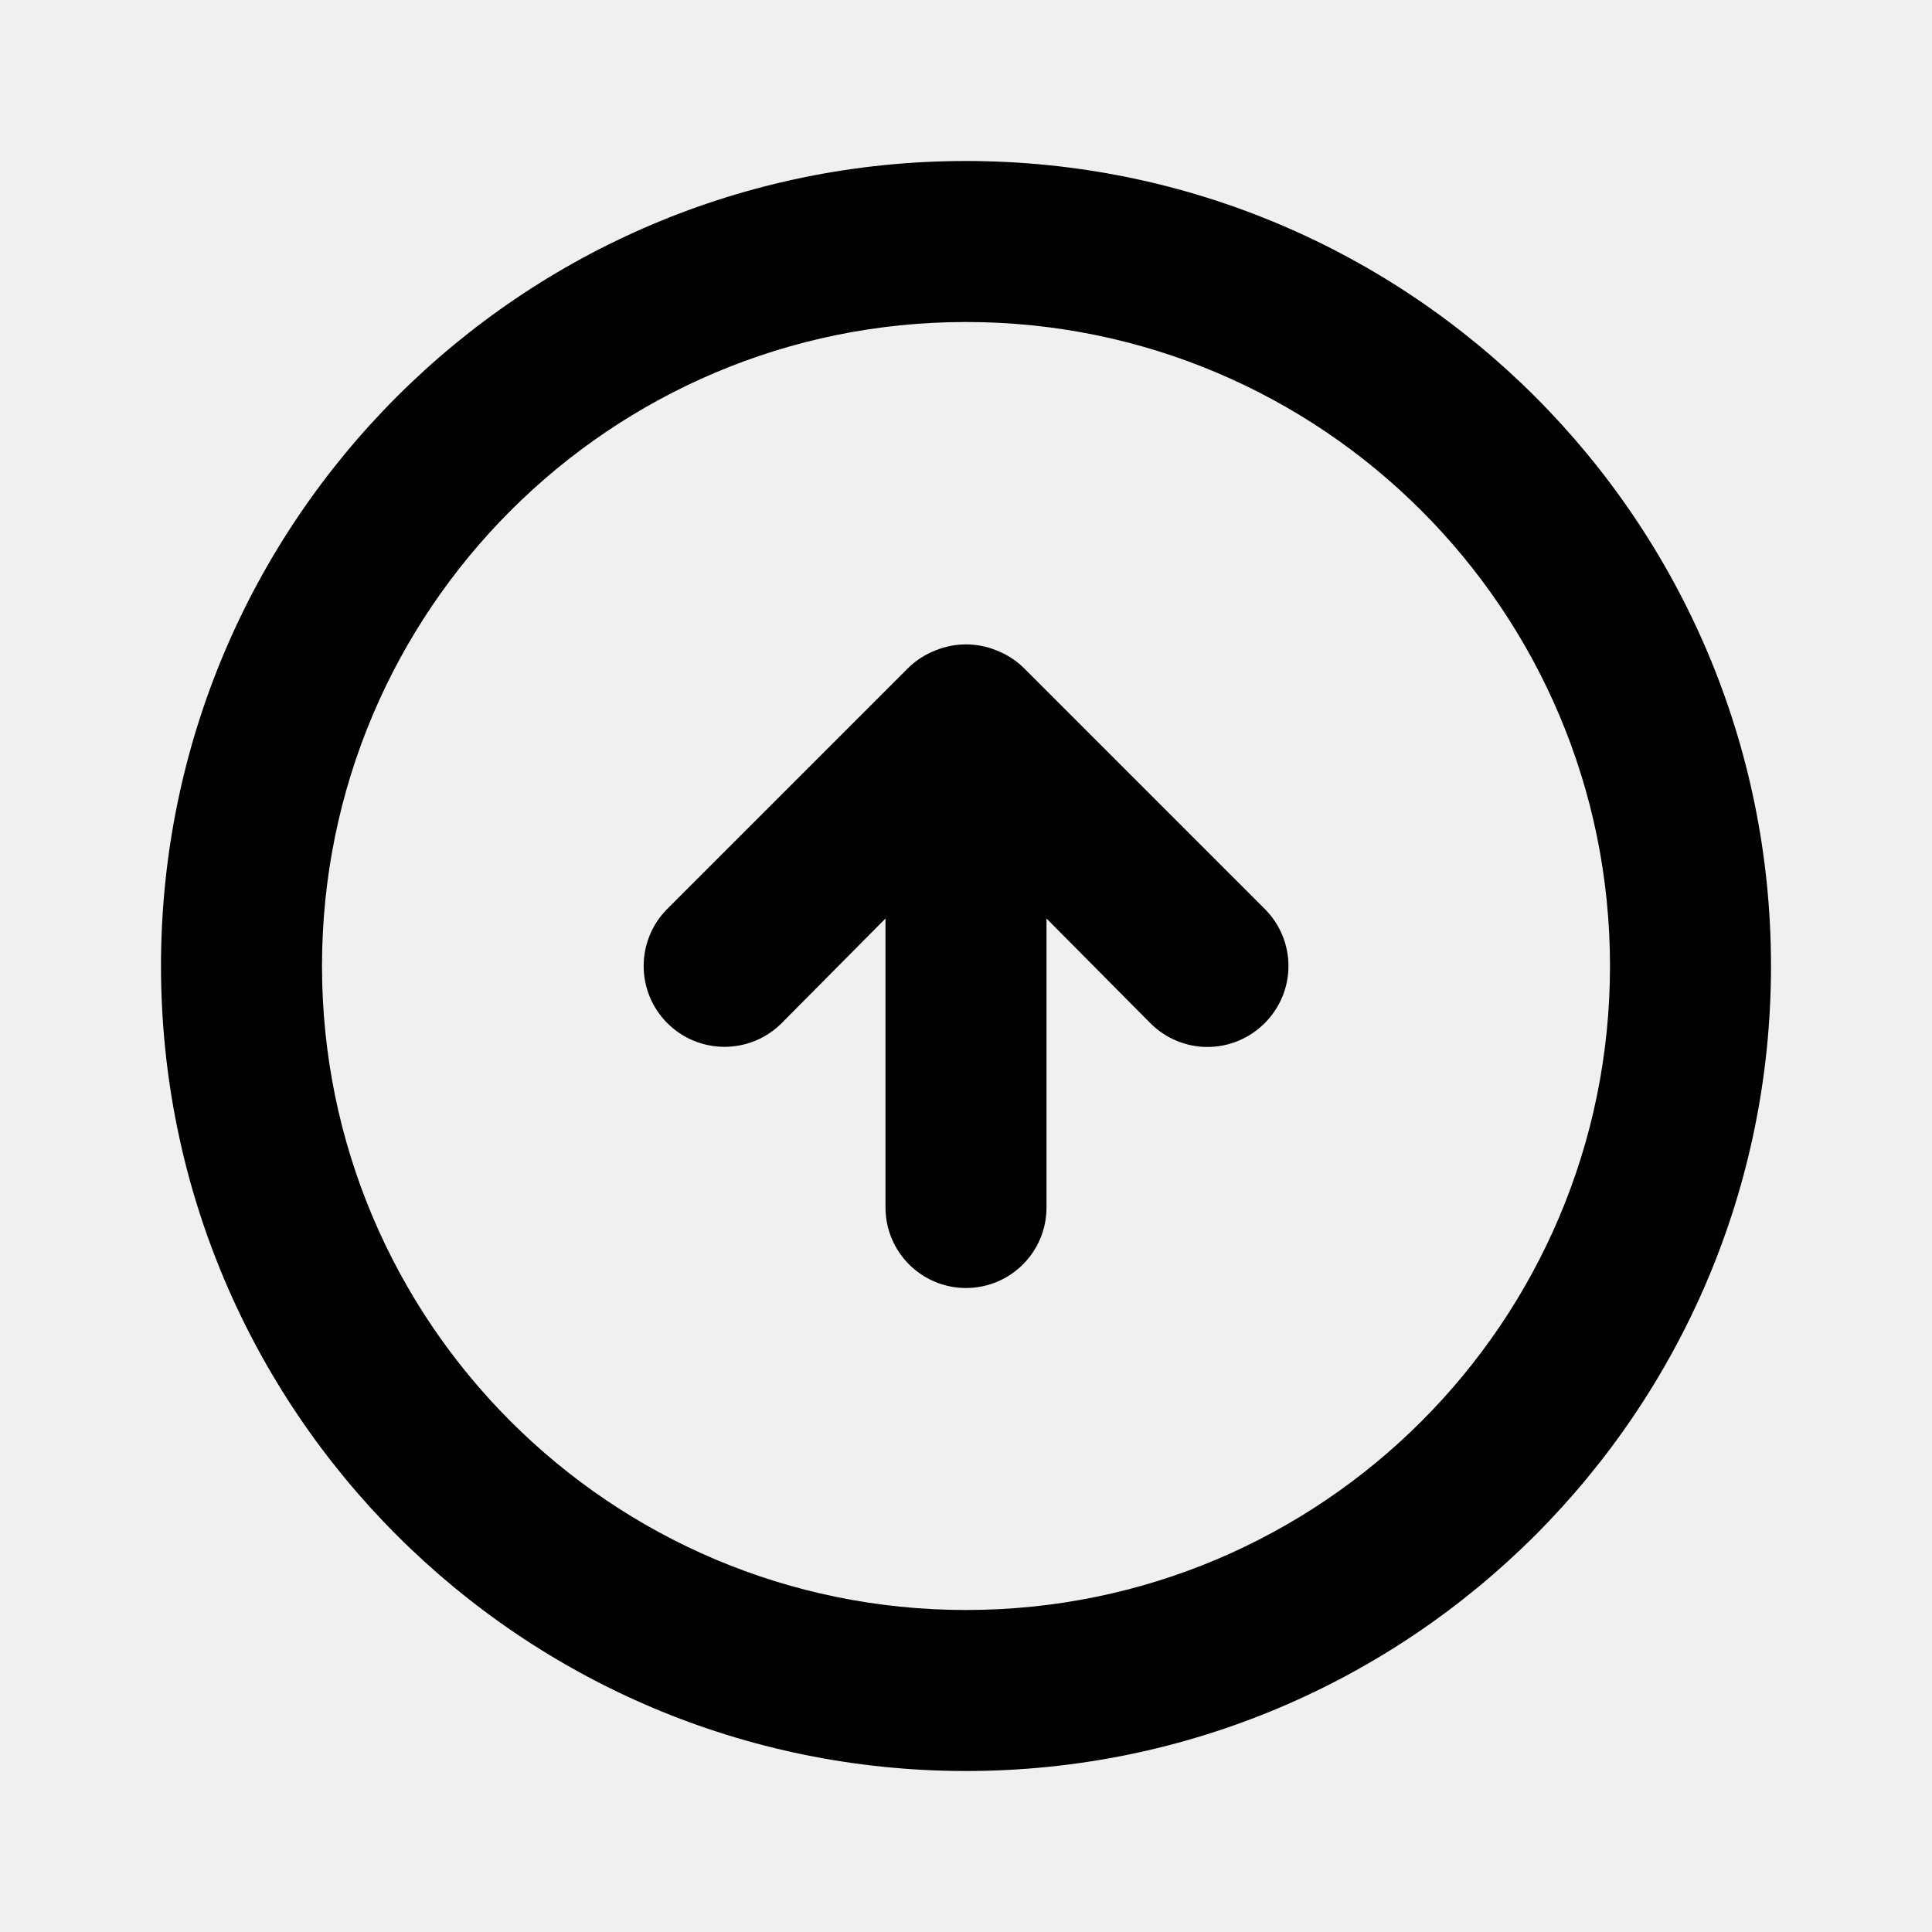
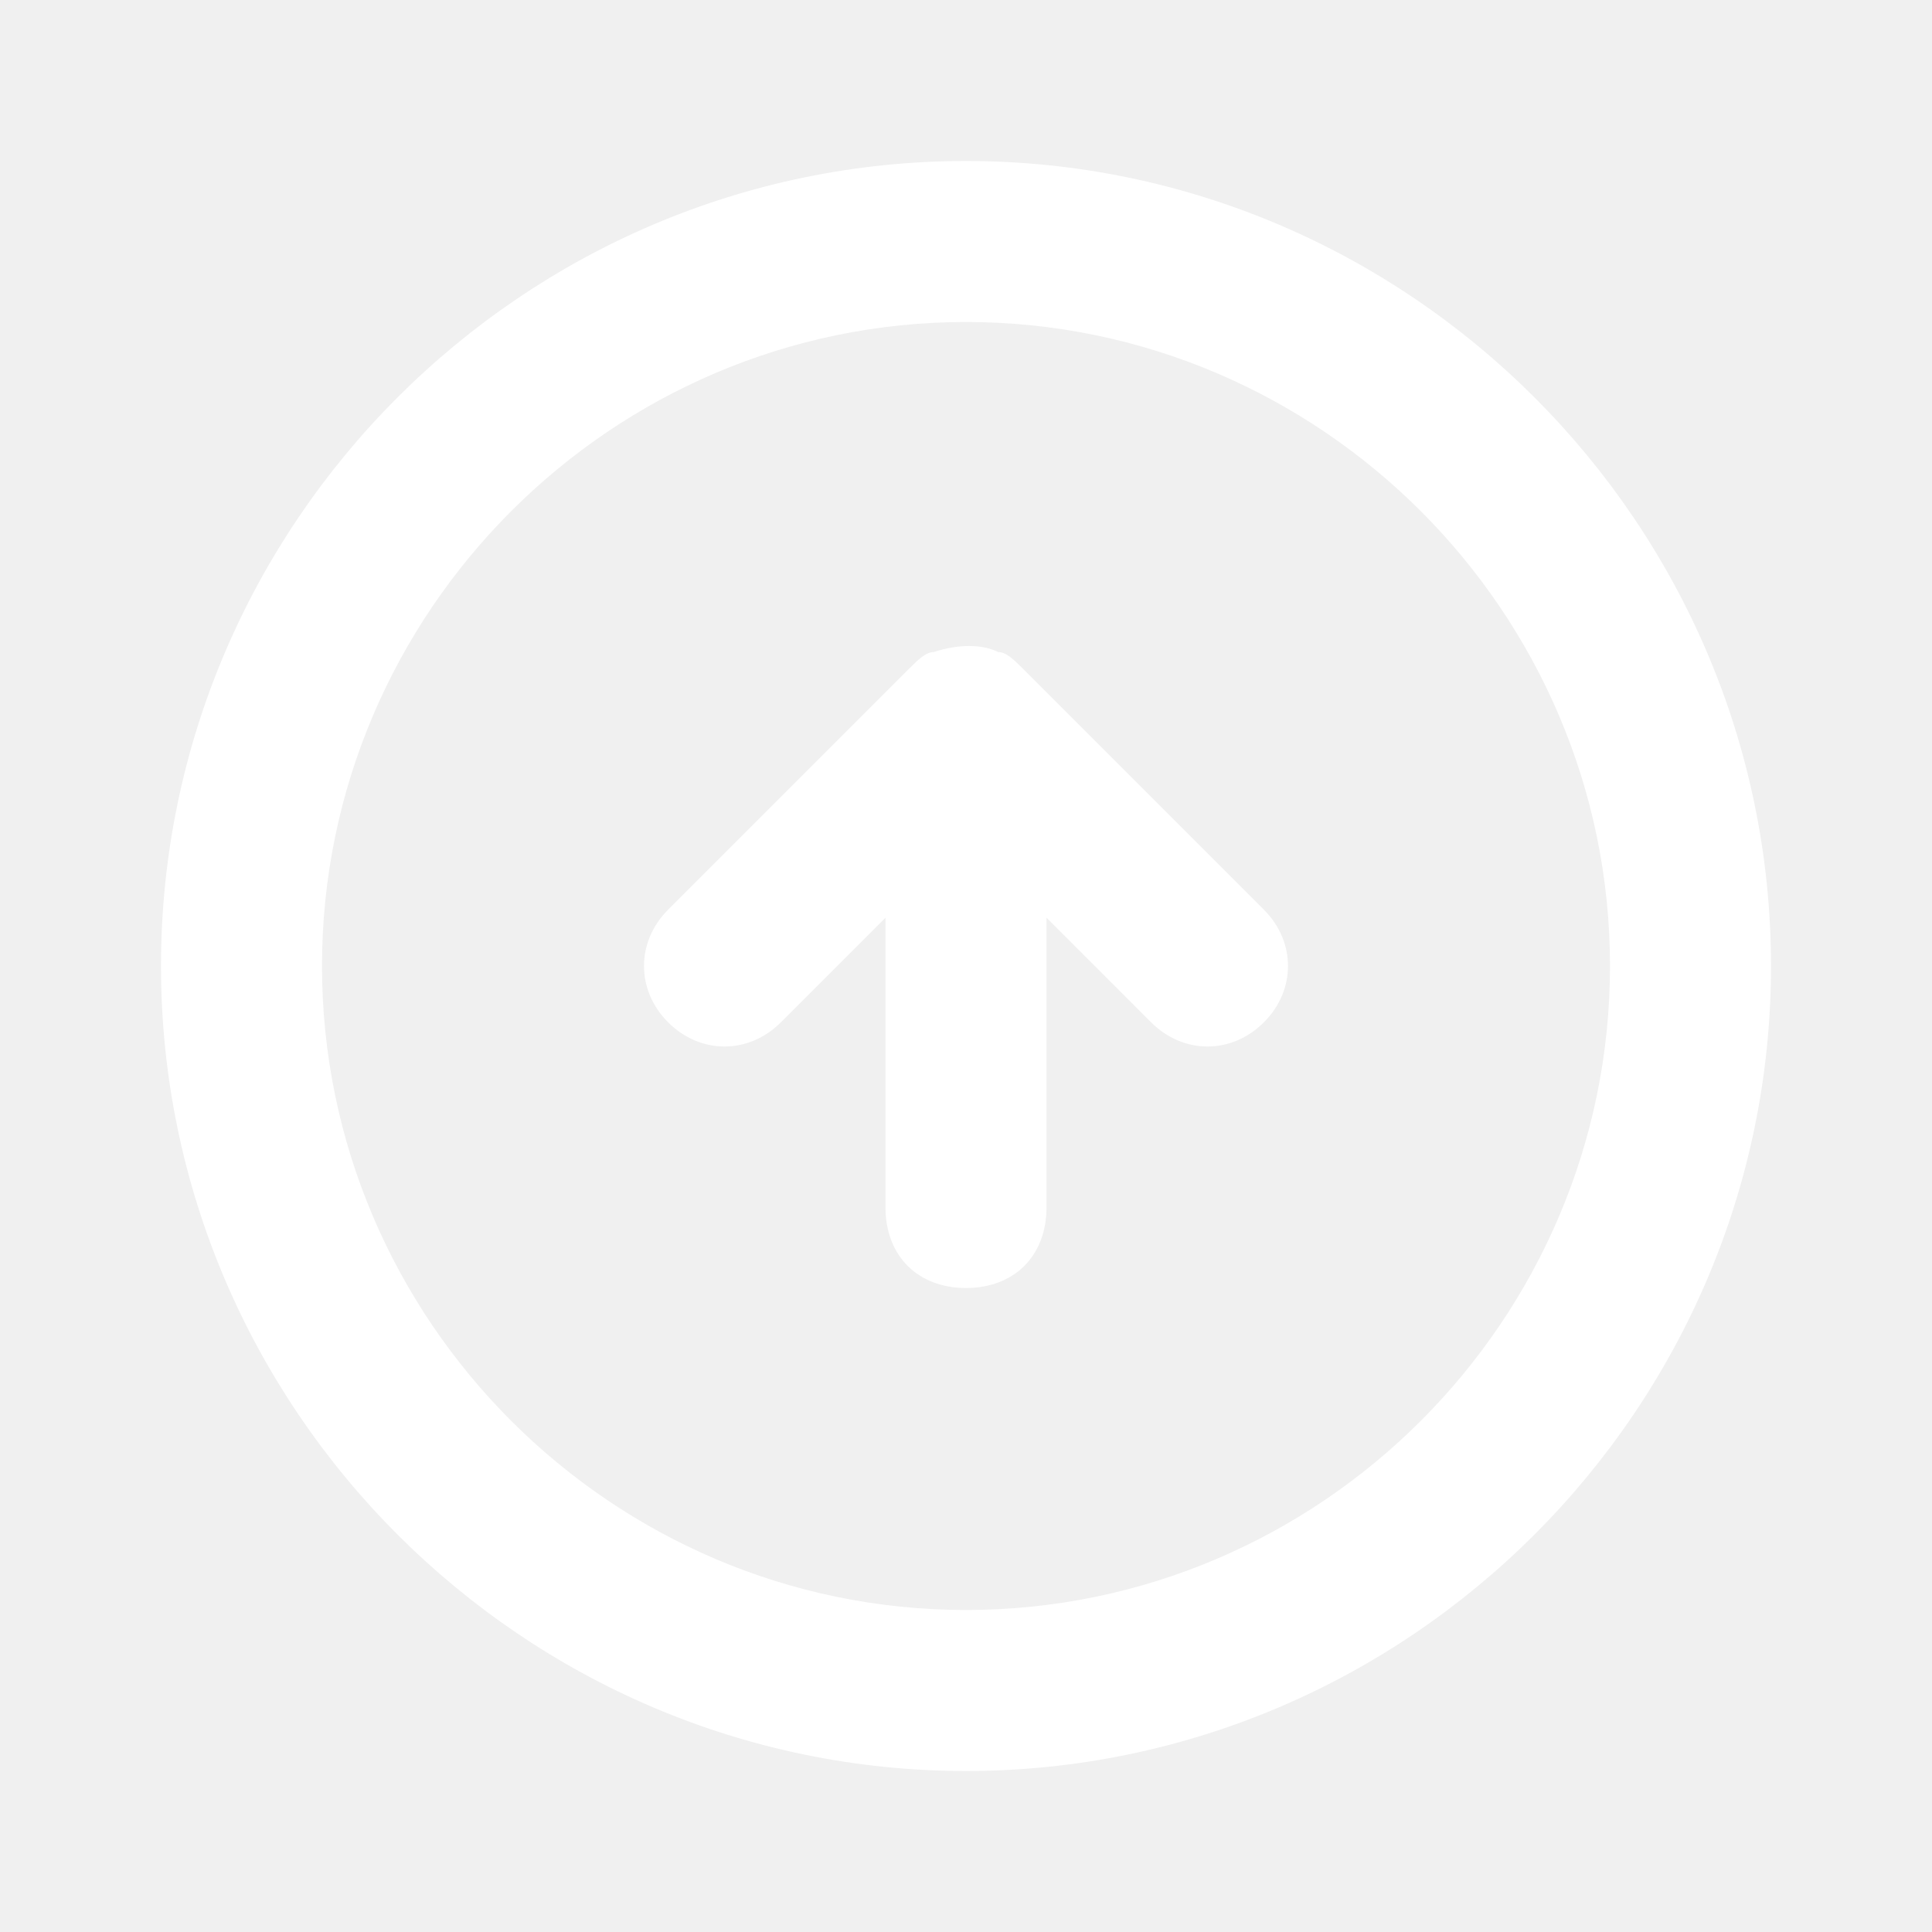
- <svg xmlns="http://www.w3.org/2000/svg" viewBox="0 0 24 24">
-   <path fill="#000000" d="M12.71,8.29a1,1,0,0,0-.33-.21,1,1,0,0,0-.76,0,1,1,0,0,0-.33.21l-3,3a1,1,0,0,0,1.42,1.42L11,11.41V15a1,1,0,0,0,2,0V11.41l1.29,1.3a1,1,0,0,0,1.42,0,1,1,0,0,0,0-1.42ZM12,2A10,10,0,1,0,22,12,10,10,0,0,0,12,2Zm0,18a8,8,0,1,1,8-8A8,8,0,0,1,12,20Z" />
+ <svg xmlns="http://www.w3.org/2000/svg" version="1.1" id="Capa_1" x="0px" y="0px" viewBox="0 0 24 24" style="enable-background:new 0 0 24 24;" xml:space="preserve">
+   <style type="text/css">
+ 	.st0{fill:#FFFFFF;}
+ </style>
+   <path class="st0" d="M12.7,8.3c-0.1-0.1-0.2-0.2-0.3-0.2c-0.2-0.1-0.5-0.1-0.8,0c-0.1,0-0.2,0.1-0.3,0.2l-3,3c-0.4,0.4-0.4,1,0,1.4  s1,0.4,1.4,0l0,0l1.3-1.3V15c0,0.6,0.4,1,1,1s1-0.4,1-1v-3.6l1.3,1.3c0.4,0.4,1,0.4,1.4,0c0,0,0,0,0,0c0.4-0.4,0.4-1,0-1.4  c0,0,0,0,0,0L12.7,8.3z M12,2C6.5,2,2,6.5,2,12s4.5,10,10,10s10-4.5,10-10S17.5,2,12,2z M12,20c-4.4,0-8-3.6-8-8s3.6-8,8-8  s8,3.6,8,8S16.4,20,12,20z" />
</svg>
